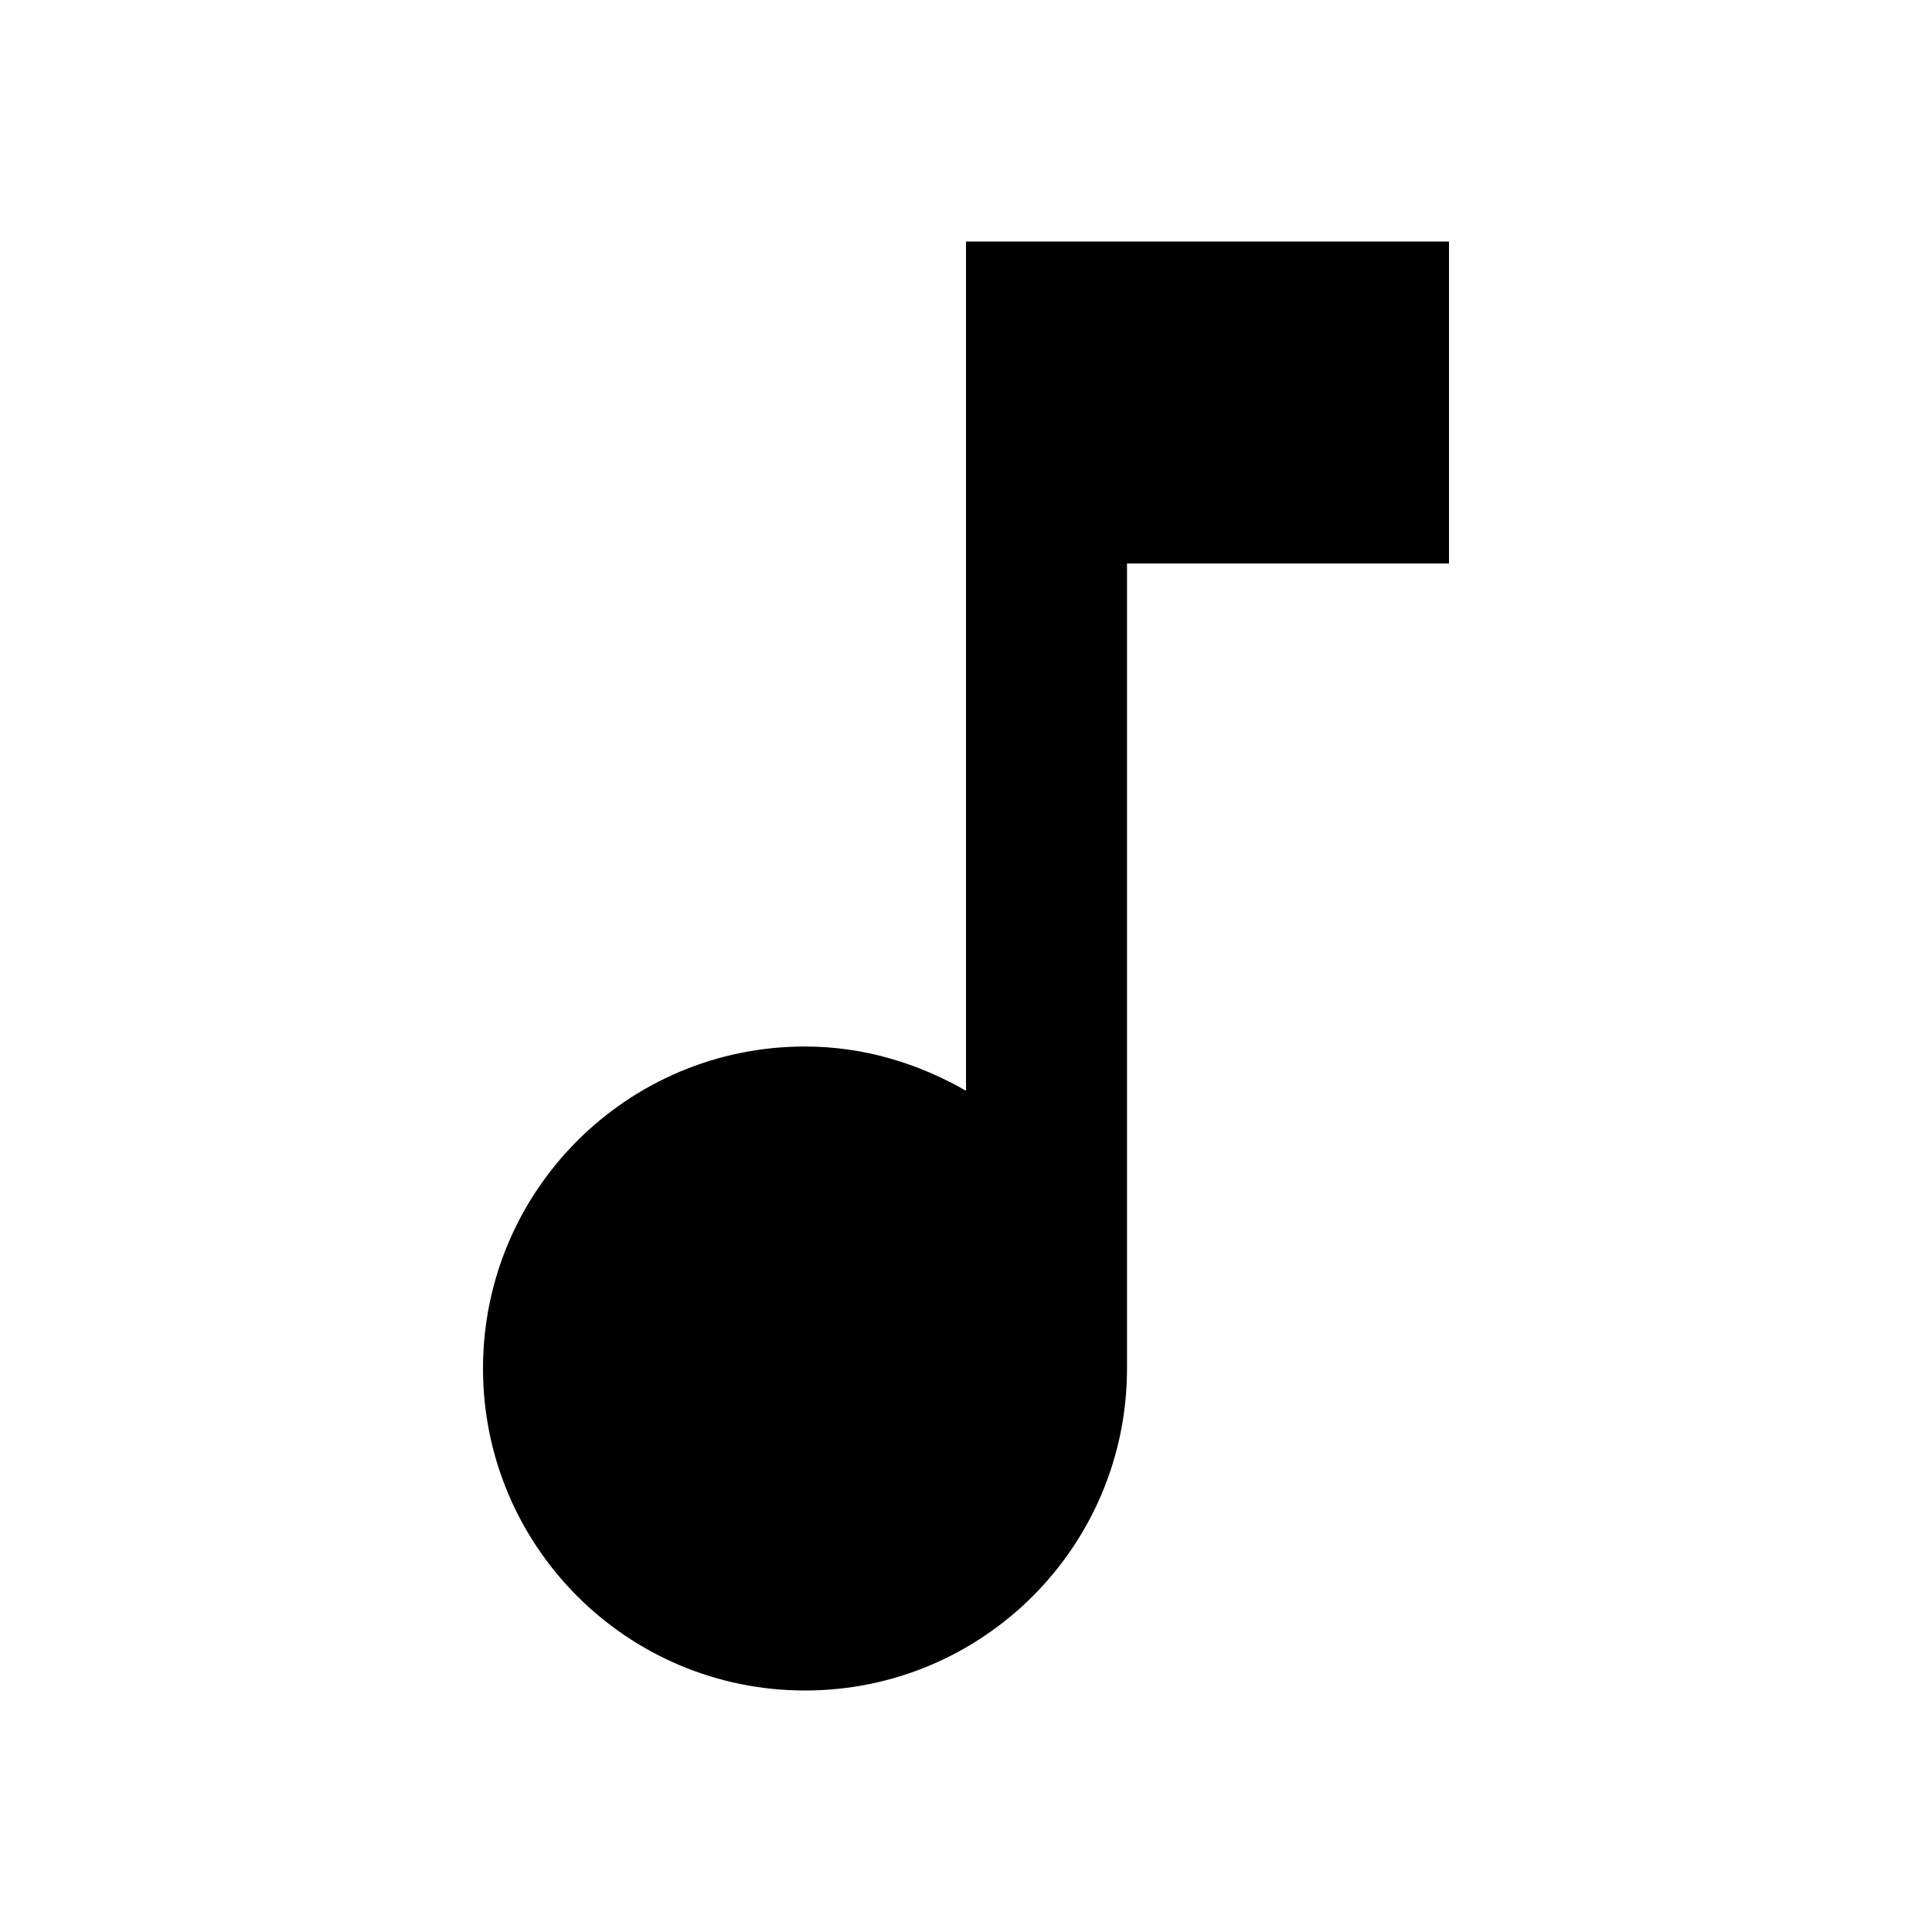
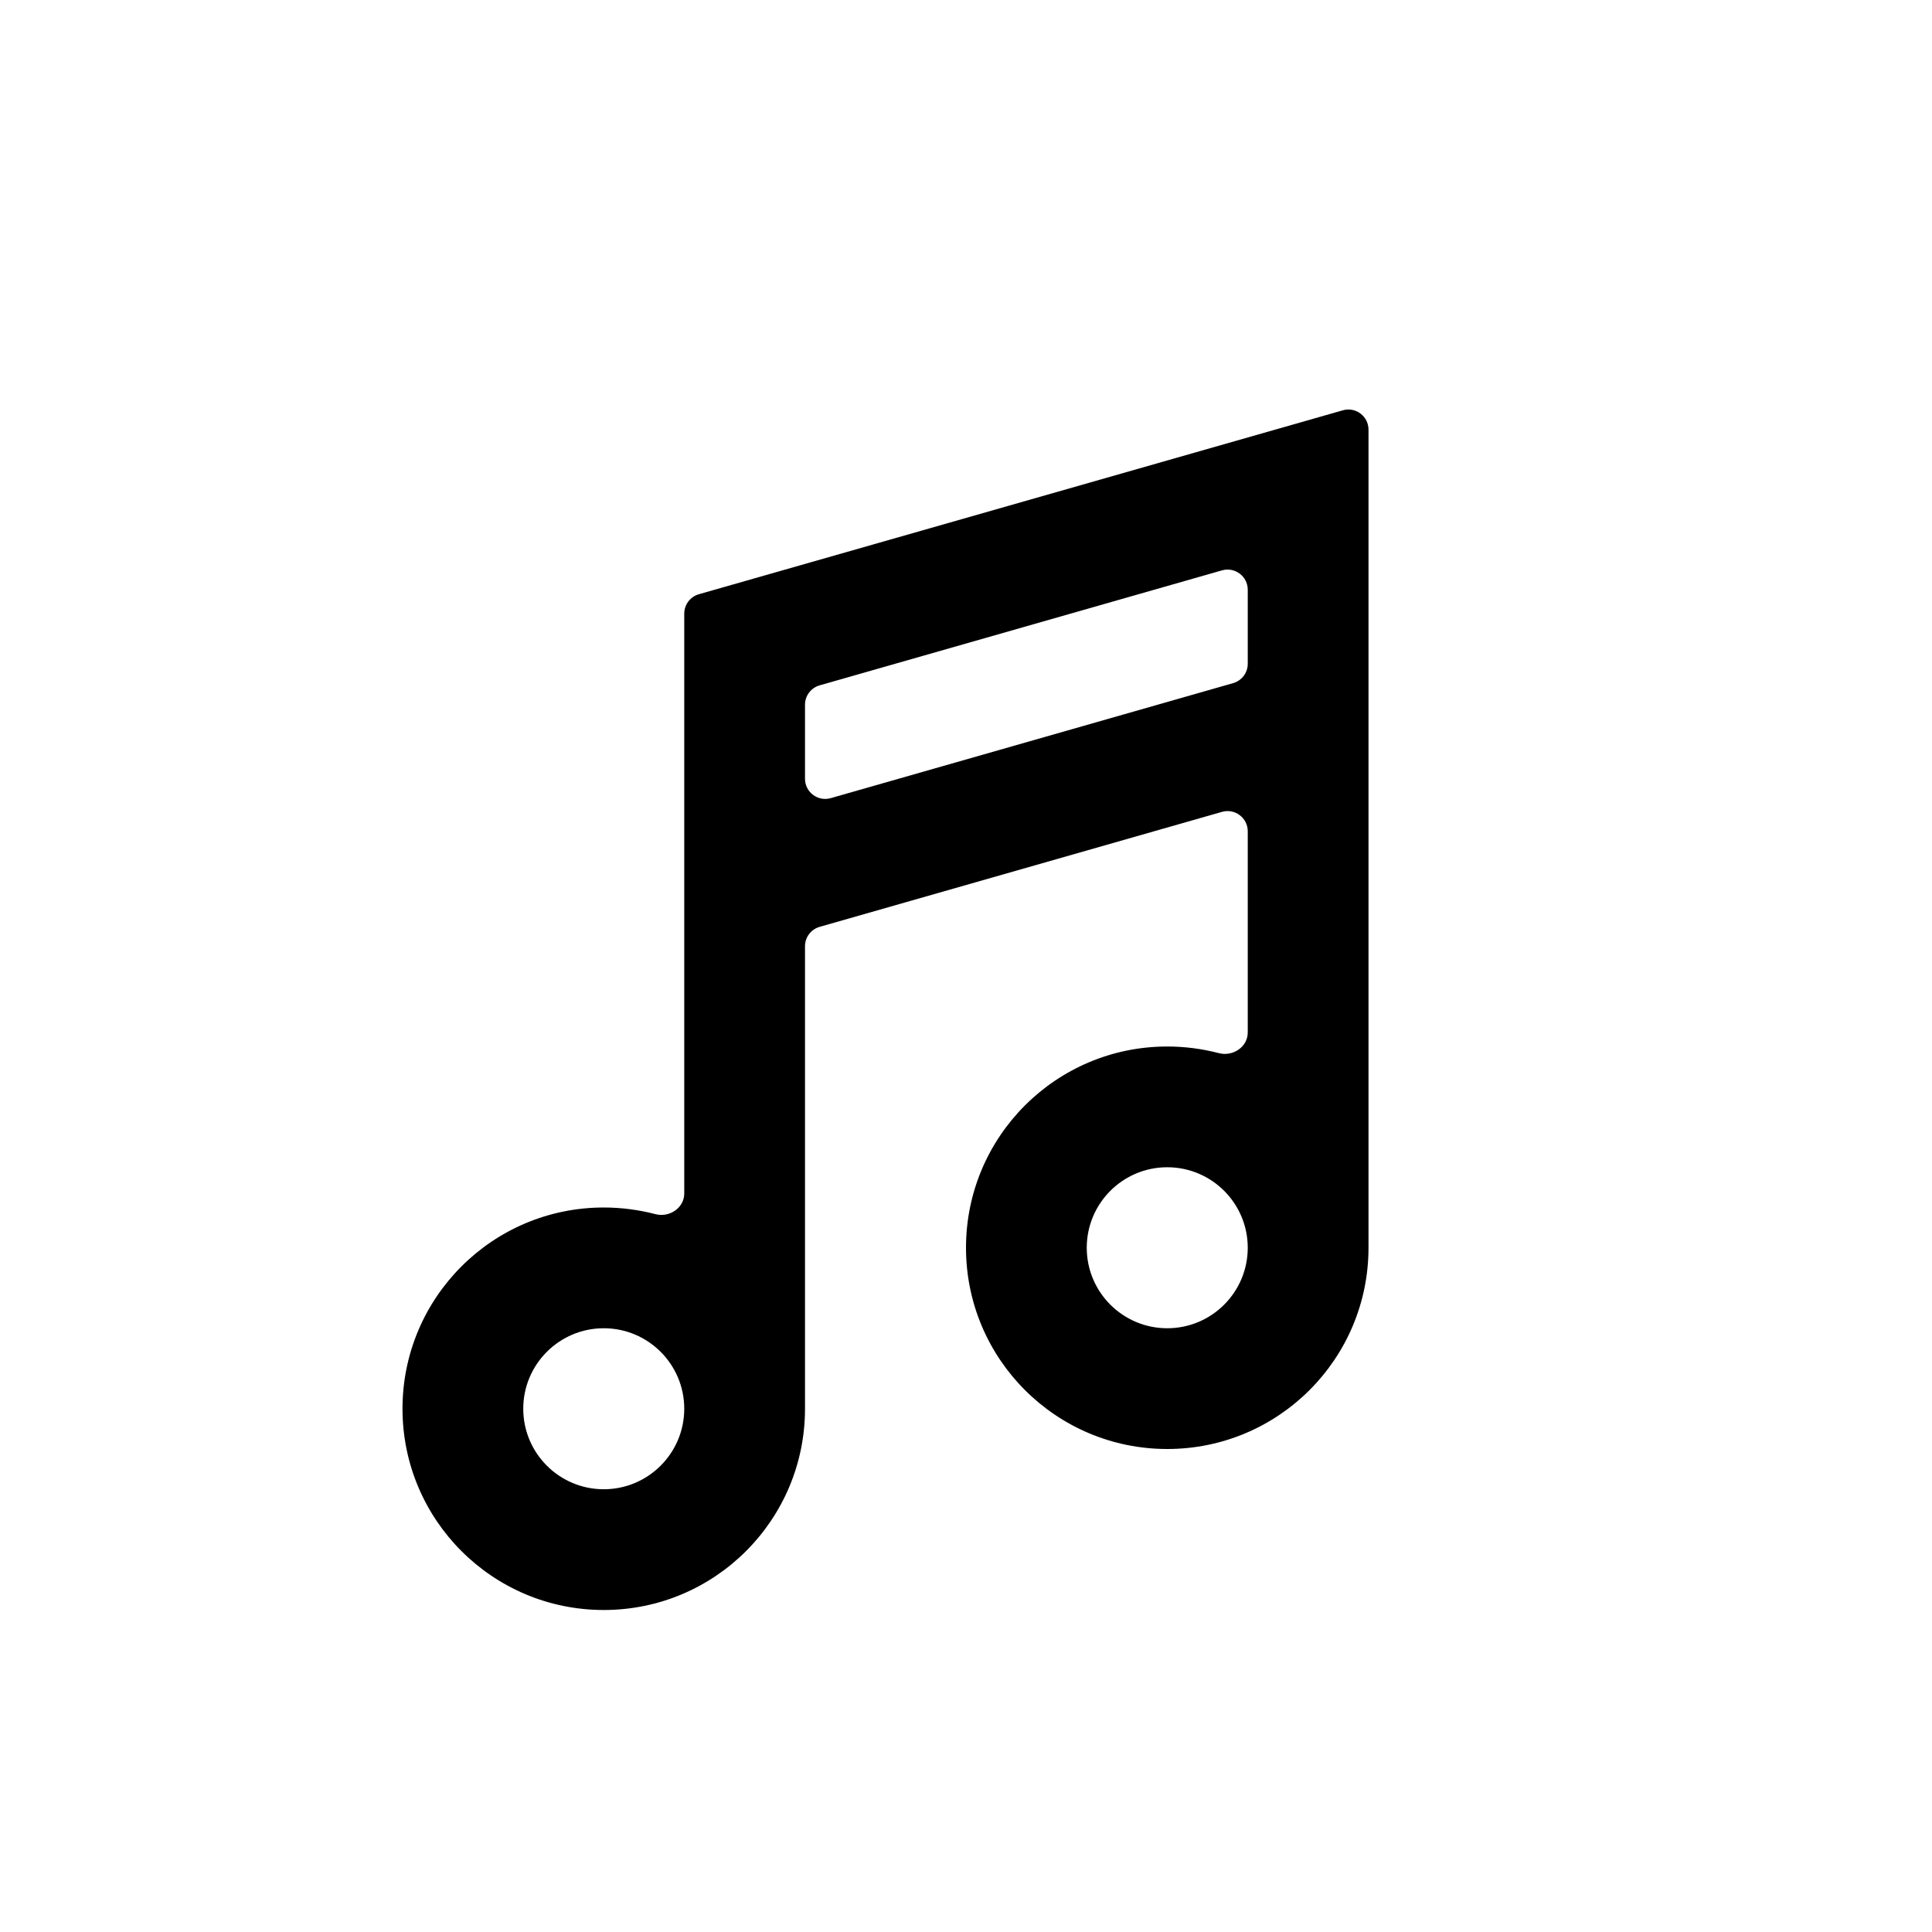
- <svg xmlns="http://www.w3.org/2000/svg" viewBox="0 0 24 24" fill="black" width="36px" height="36px">
-   <path d="M0 0h24v24H0z" fill="none" />
-   <path d="M12 3v10.55c-.59-.34-1.27-.55-2-.55-2.21 0-4 1.79-4 4s1.79 4 4 4 4-1.79 4-4V7h4V3h-6z" />
+ <svg xmlns="http://www.w3.org/2000/svg" width="24" height="24" viewBox="0 0 24 24" fill="black">
+   <path fill-rule="evenodd" clip-rule="evenodd" d="M16.681 5.097C16.841 5.051 17 5.171 17 5.337V15.5C17 16.881 15.881 18 14.5 18C13.119 18 12 16.881 12 15.5C12 14.119 13.119 13 14.5 13C14.721 13 14.935 13.029 15.139 13.082C15.314 13.129 15.5 13.006 15.5 12.826V10.326C15.5 10.16 15.341 10.04 15.181 10.085L10.181 11.514C10.074 11.545 10 11.643 10 11.754V17.5C10 18.881 8.881 20 7.5 20C6.119 20 5 18.881 5 17.5C5 16.119 6.119 15 7.5 15C7.721 15 7.935 15.029 8.14 15.082C8.314 15.129 8.5 15.006 8.5 14.826V7.623C8.5 7.511 8.574 7.413 8.681 7.382L16.681 5.097ZM15.319 8.486C15.426 8.455 15.5 8.357 15.5 8.246V7.326C15.5 7.16 15.341 7.04 15.181 7.085L10.181 8.514C10.074 8.545 10 8.643 10 8.754V9.674C10 9.84 10.159 9.96 10.319 9.915L15.319 8.486ZM14.5 14.5C15.052 14.5 15.5 14.948 15.5 15.5C15.5 16.052 15.052 16.5 14.5 16.5C13.948 16.5 13.5 16.052 13.5 15.5C13.5 14.948 13.948 14.5 14.5 14.5ZM7.5 16.5C8.052 16.5 8.5 16.948 8.5 17.5C8.5 18.052 8.052 18.5 7.5 18.5C6.948 18.5 6.5 18.052 6.5 17.5C6.5 16.948 6.948 16.5 7.5 16.5Z" />
</svg>
